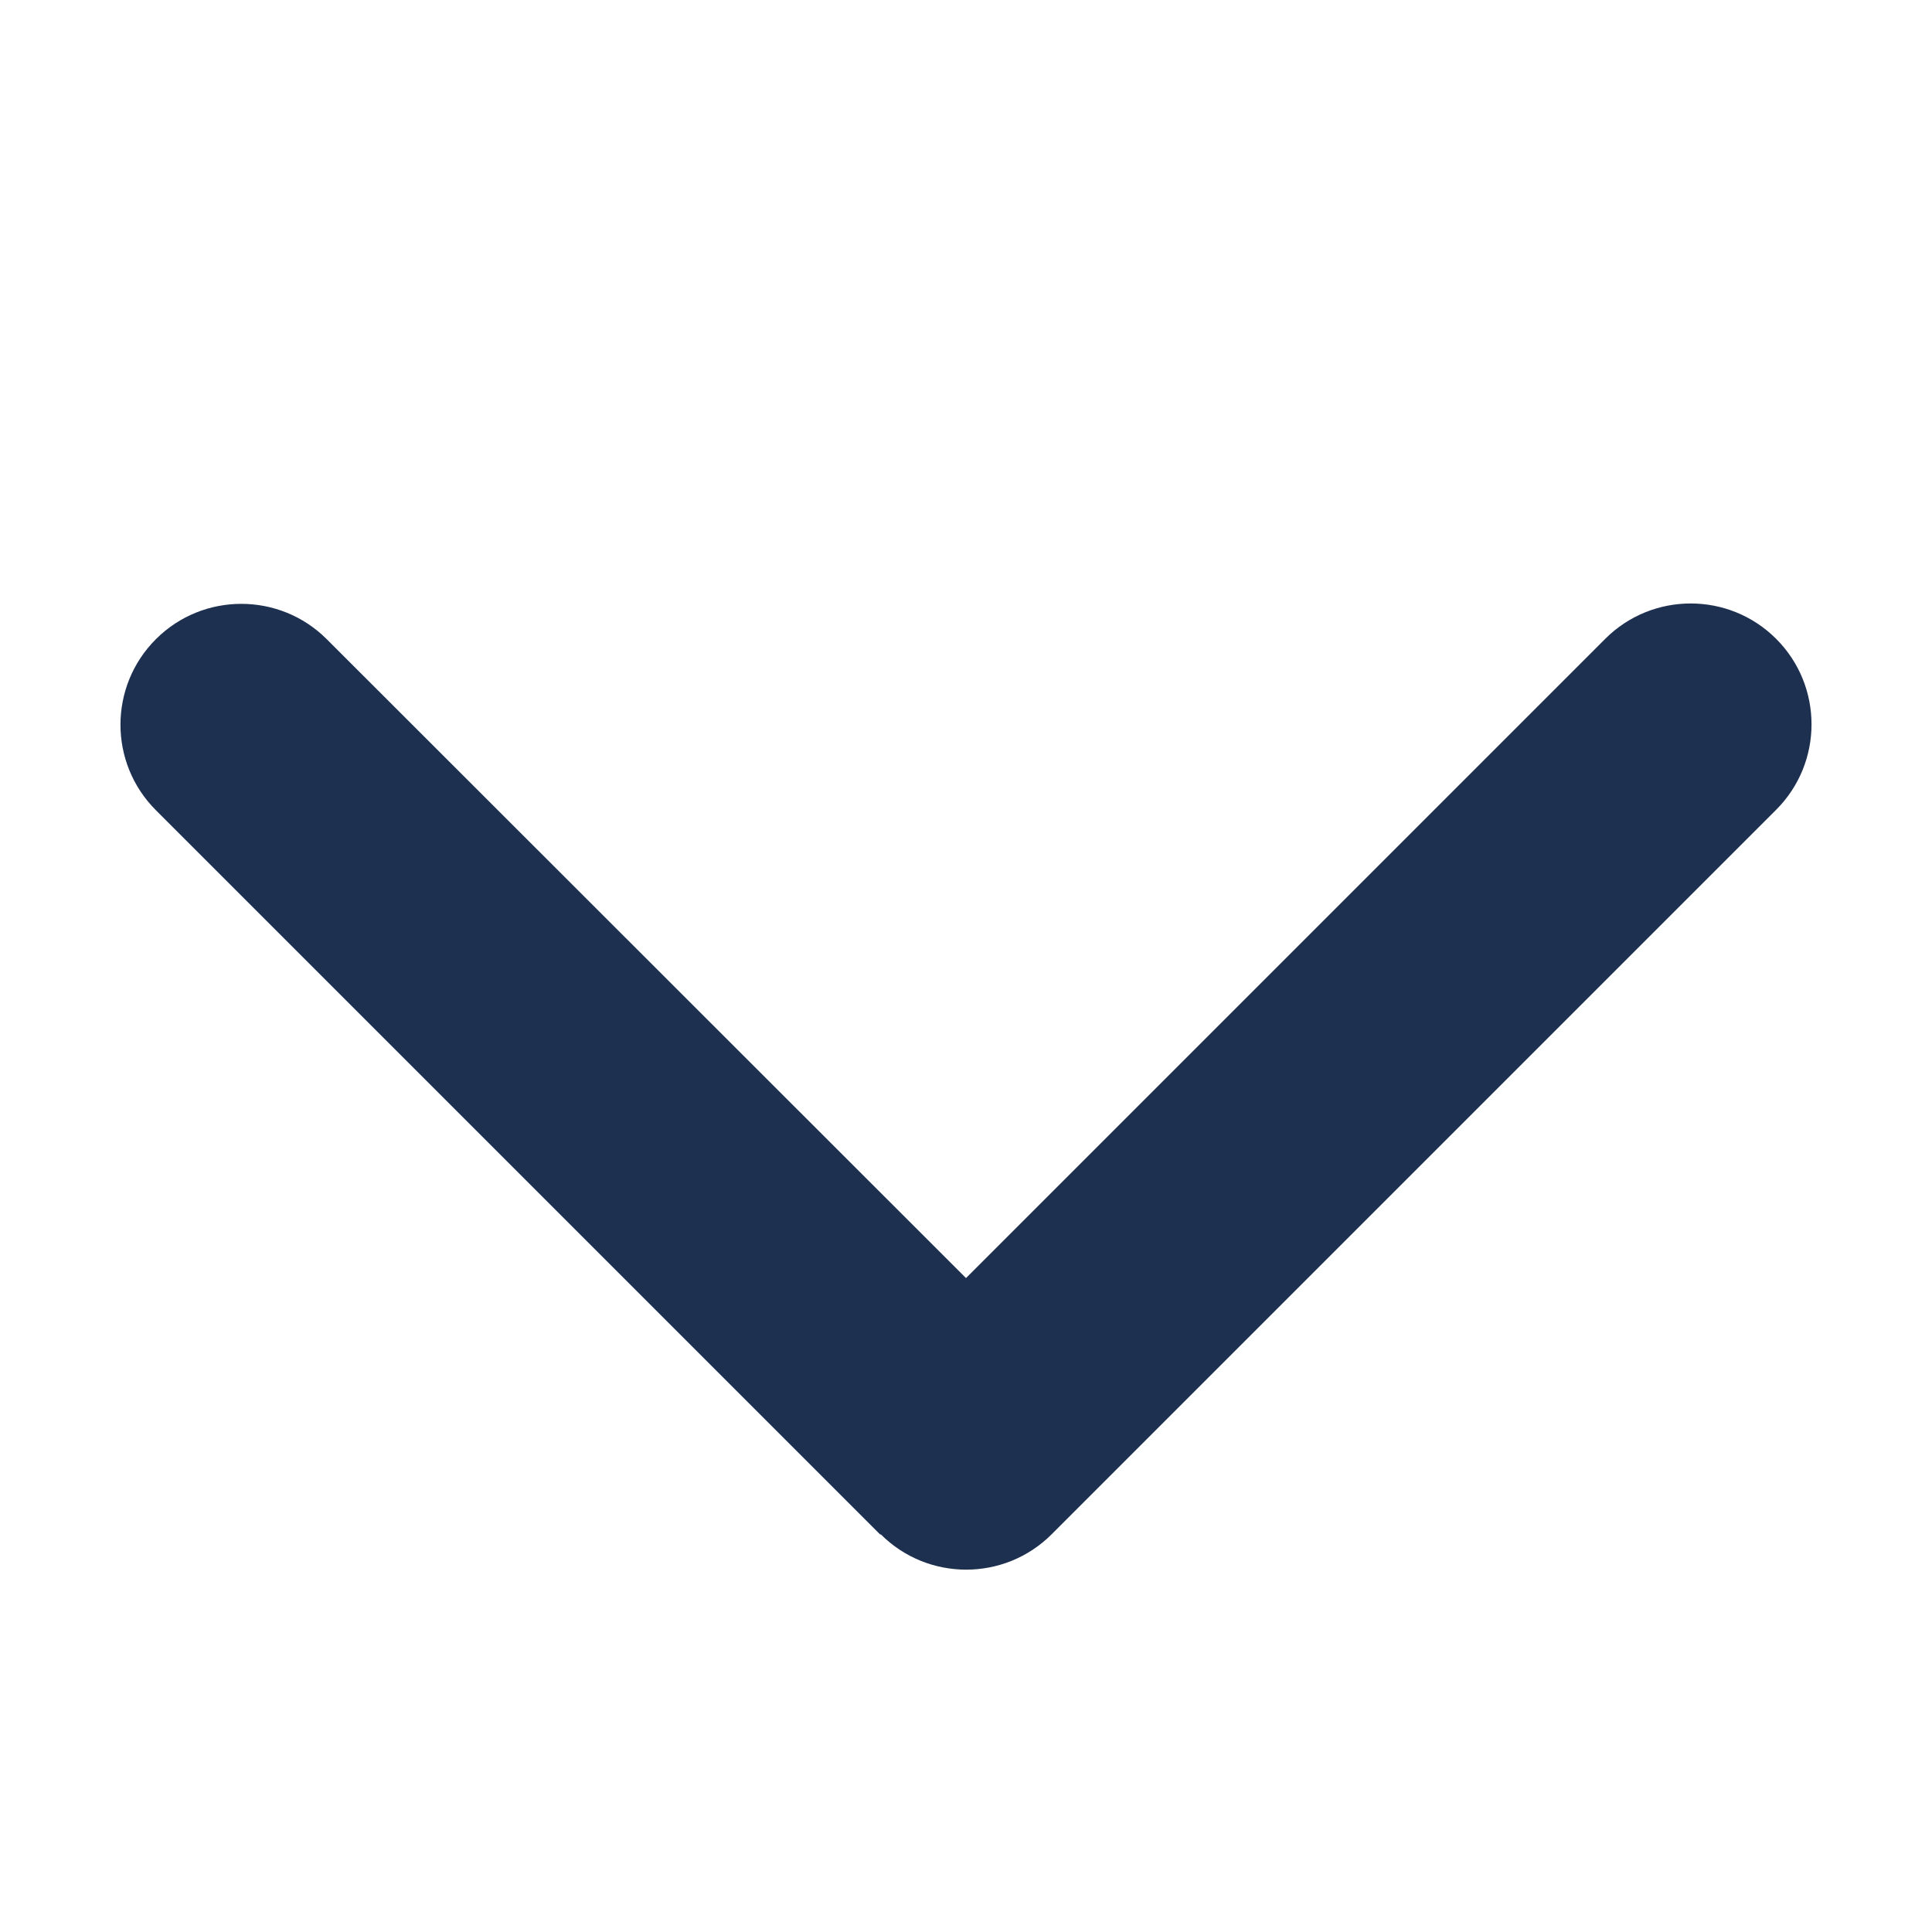
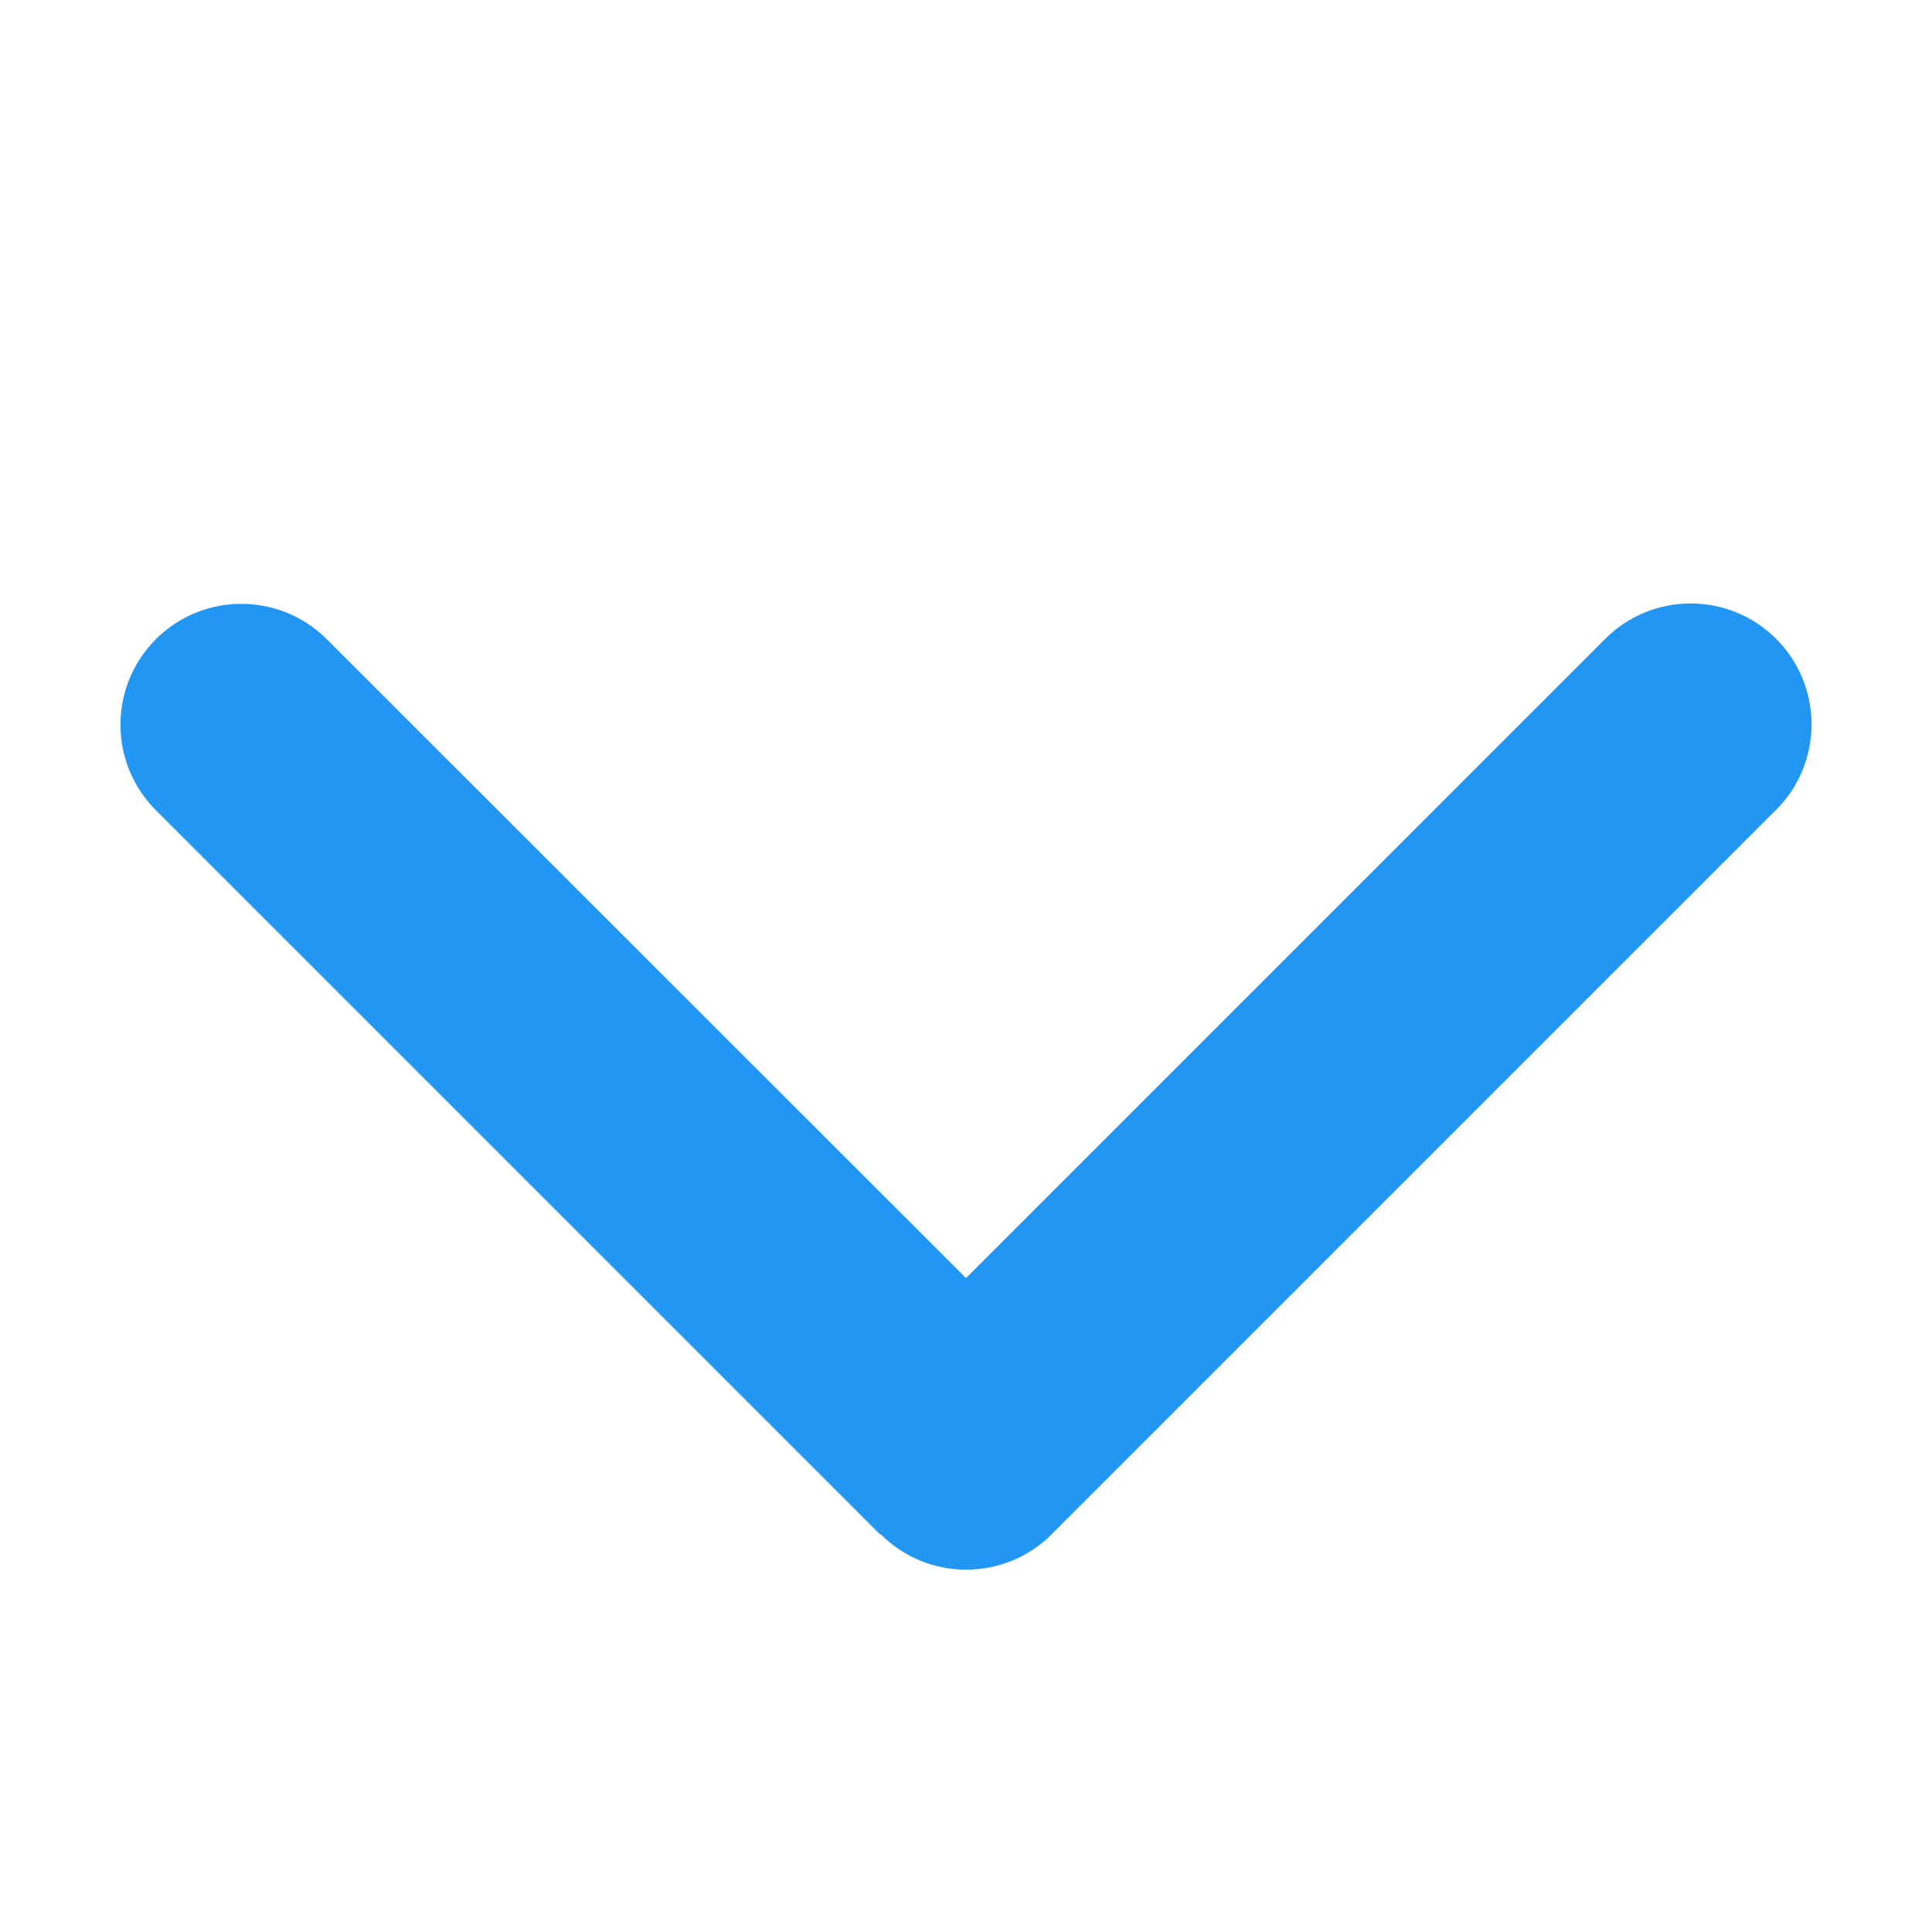
- <svg xmlns="http://www.w3.org/2000/svg" height="16" width="16" viewBox="0 0 512 512">
-   <path opacity="1" fill="#1E3050" d="M233.4 406.6c12.5 12.5 32.8 12.5 45.3 0l192-192c12.5-12.5 12.5-32.8 0-45.3s-32.8-12.5-45.3 0L256 338.7 86.6 169.4c-12.5-12.5-32.8-12.5-45.3 0s-12.5 32.8 0 45.3l192 192z" />
+ <svg xmlns="http://www.w3.org/2000/svg" height="16" width="16" viewBox="0 0 512 512" fill="#2196F3">
+   <path opacity="1" fill="#2196F3" d="M233.4 406.6c12.5 12.5 32.8 12.5 45.3 0l192-192c12.5-12.5 12.5-32.8 0-45.3s-32.8-12.5-45.3 0L256 338.7 86.6 169.4c-12.5-12.5-32.8-12.5-45.3 0s-12.5 32.8 0 45.3l192 192z" />
</svg>
